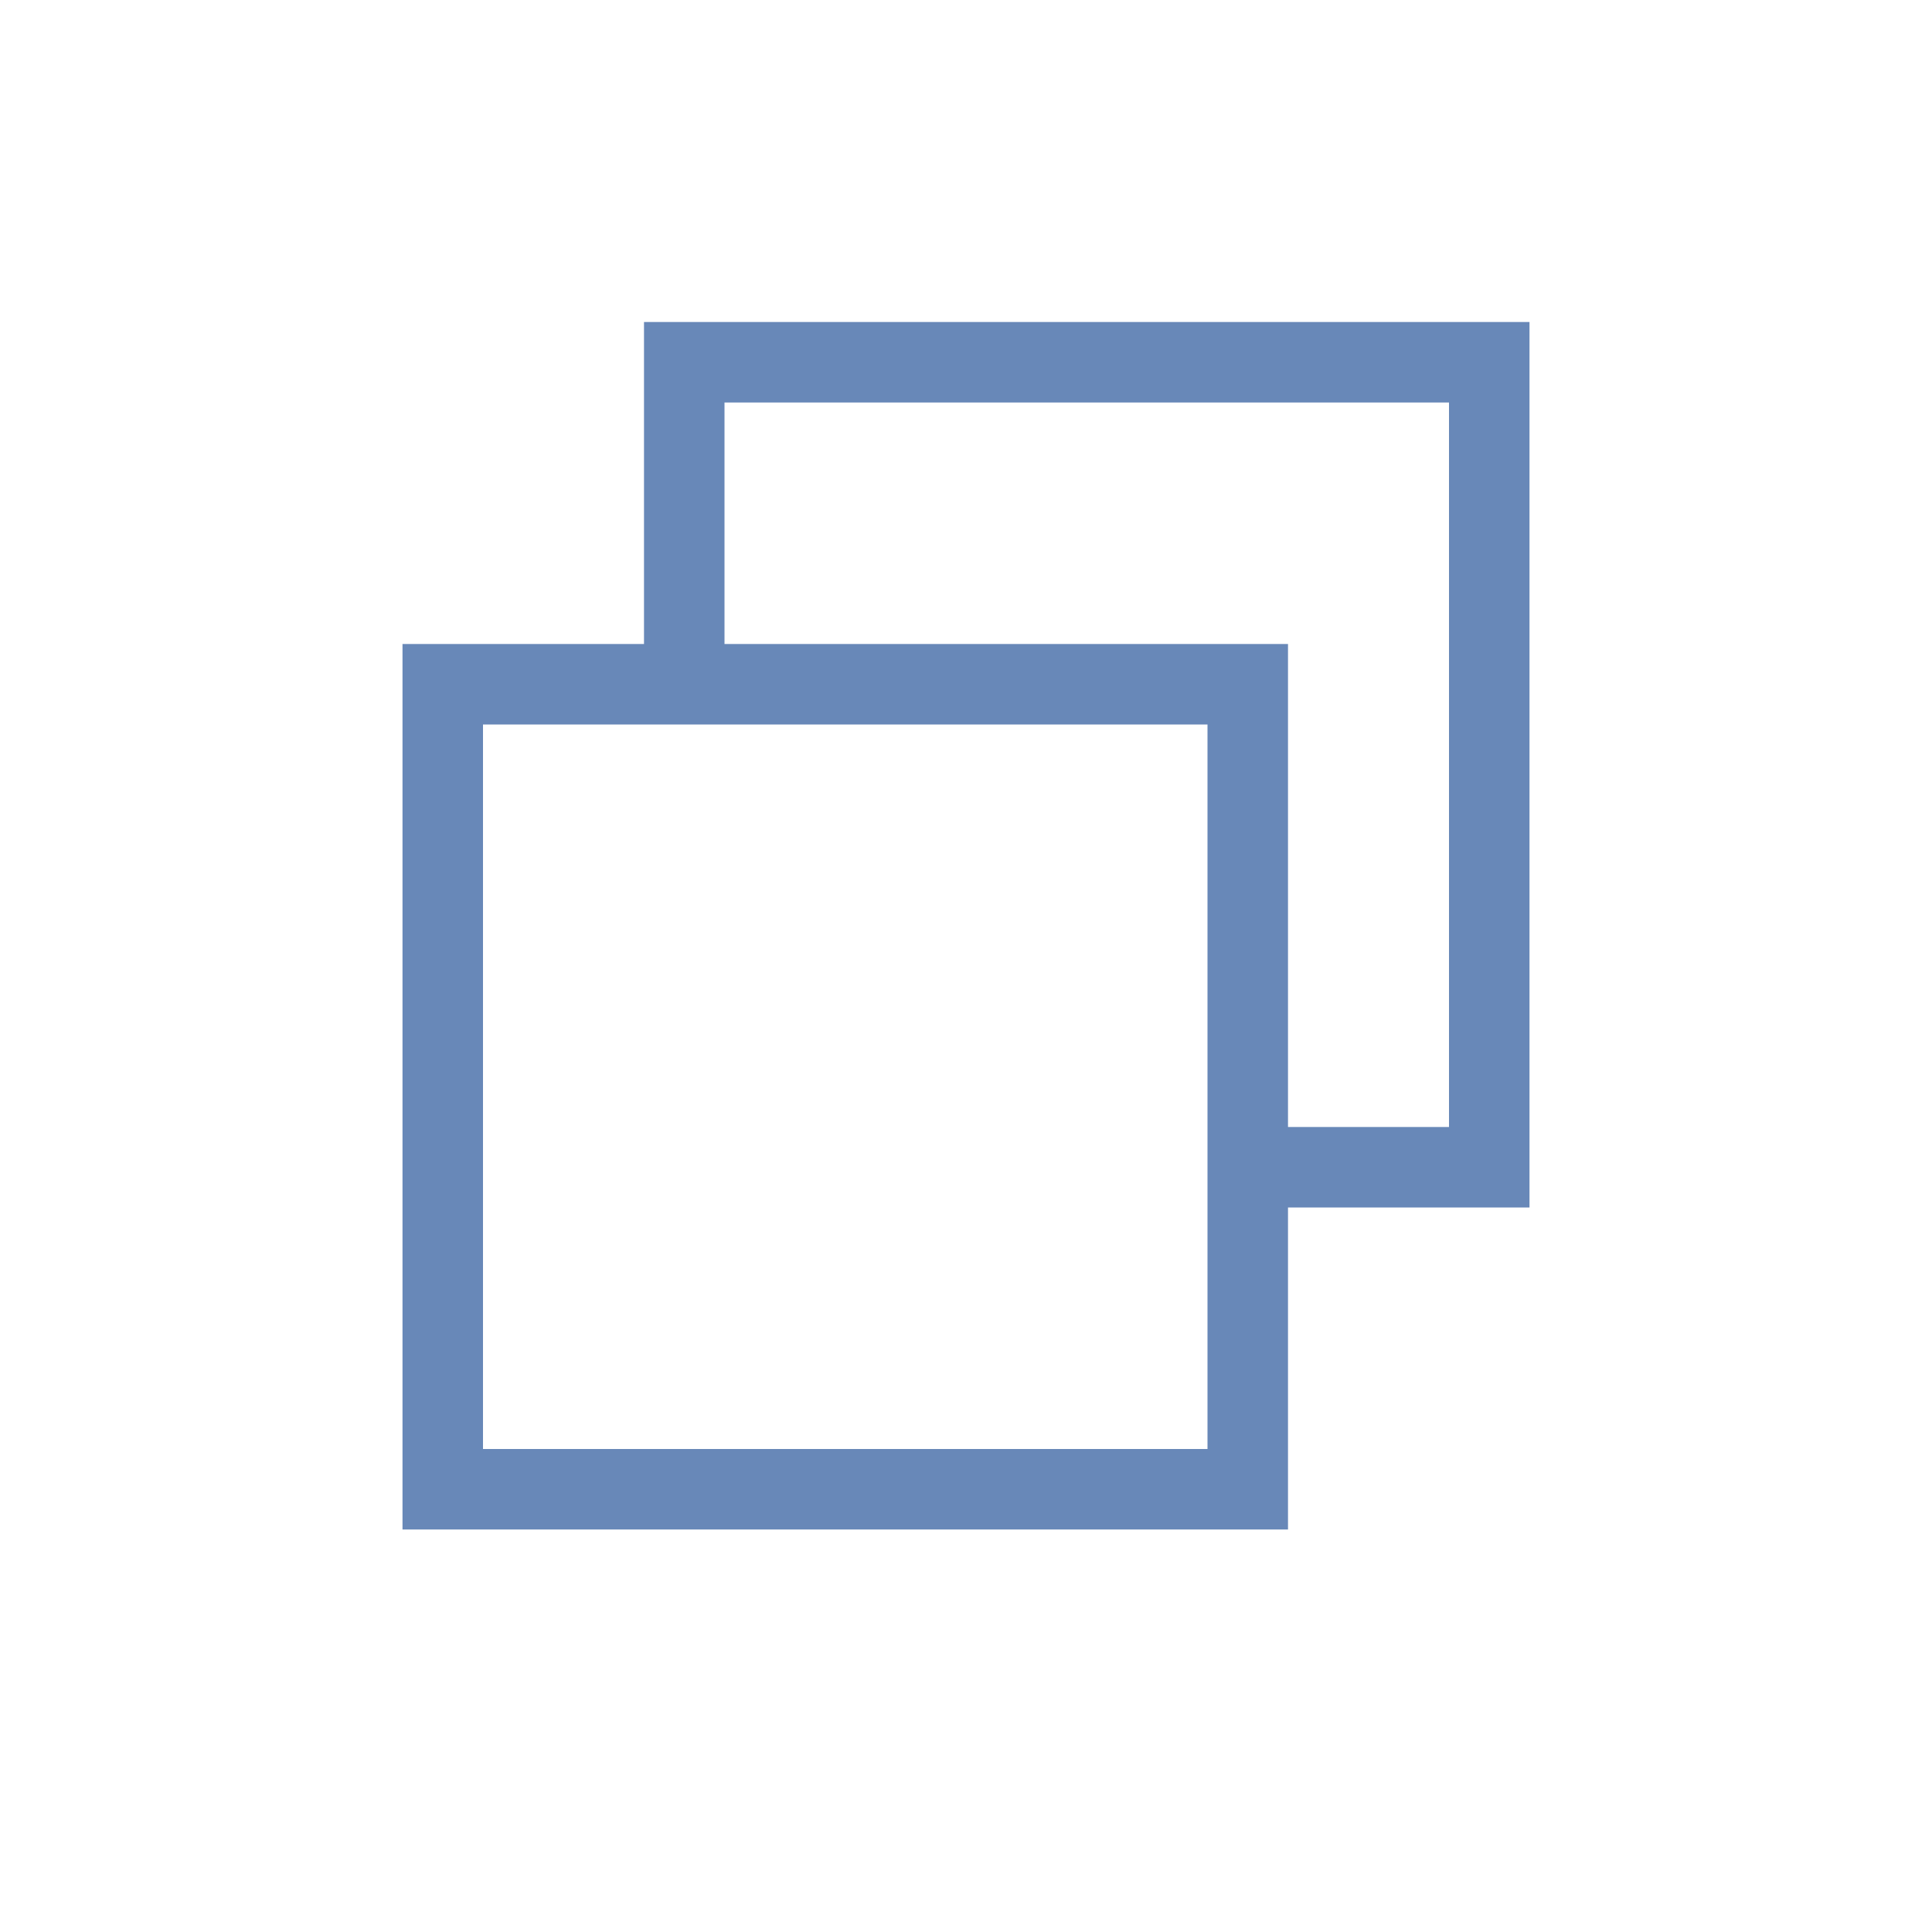
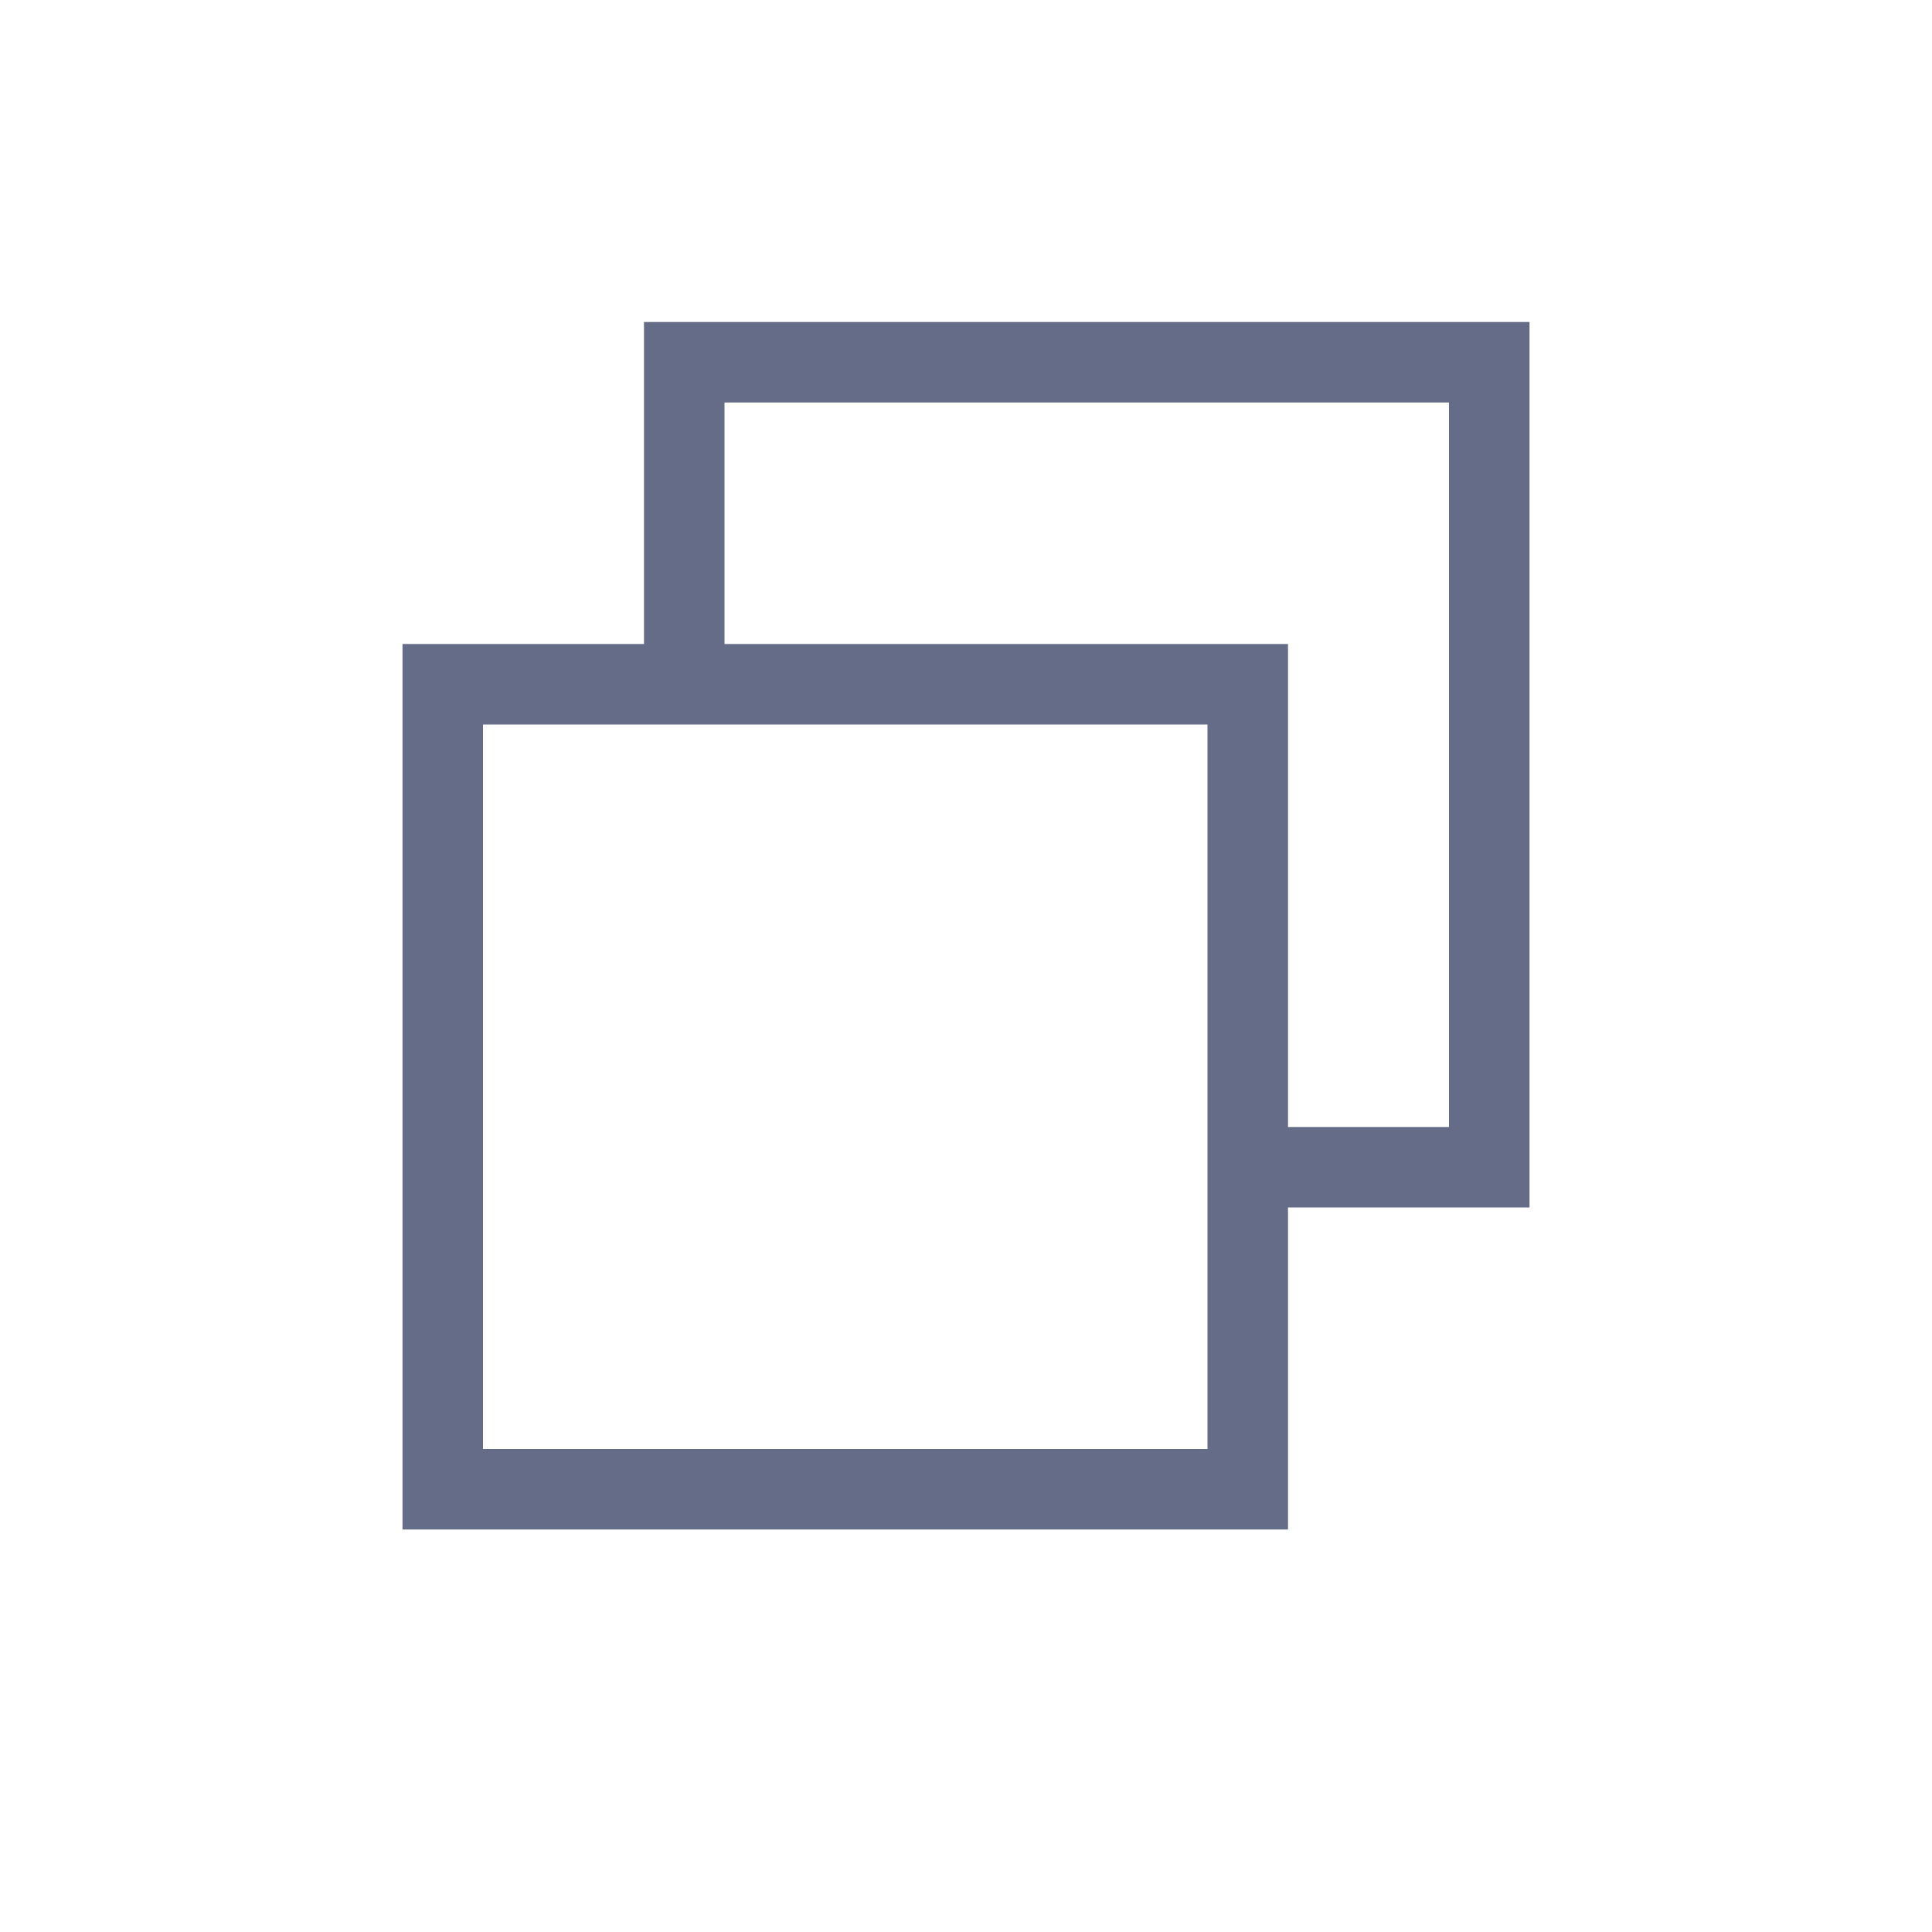
<svg xmlns="http://www.w3.org/2000/svg" id="Слой_1" data-name="Слой 1" width="24" height="24" viewBox="0 0 24 24">
  <defs>
    <style>
      .cls-1 {
-         fill: #6888b8;
+         fill: #656c87;
      }
    </style>
  </defs>
  <path class="cls-1" d="M8,4V8H5V19H16V15h3V4H8Zm7,14H6V9h9v9Zm3-4H16V8H9V5h9v9Z" />
</svg>
